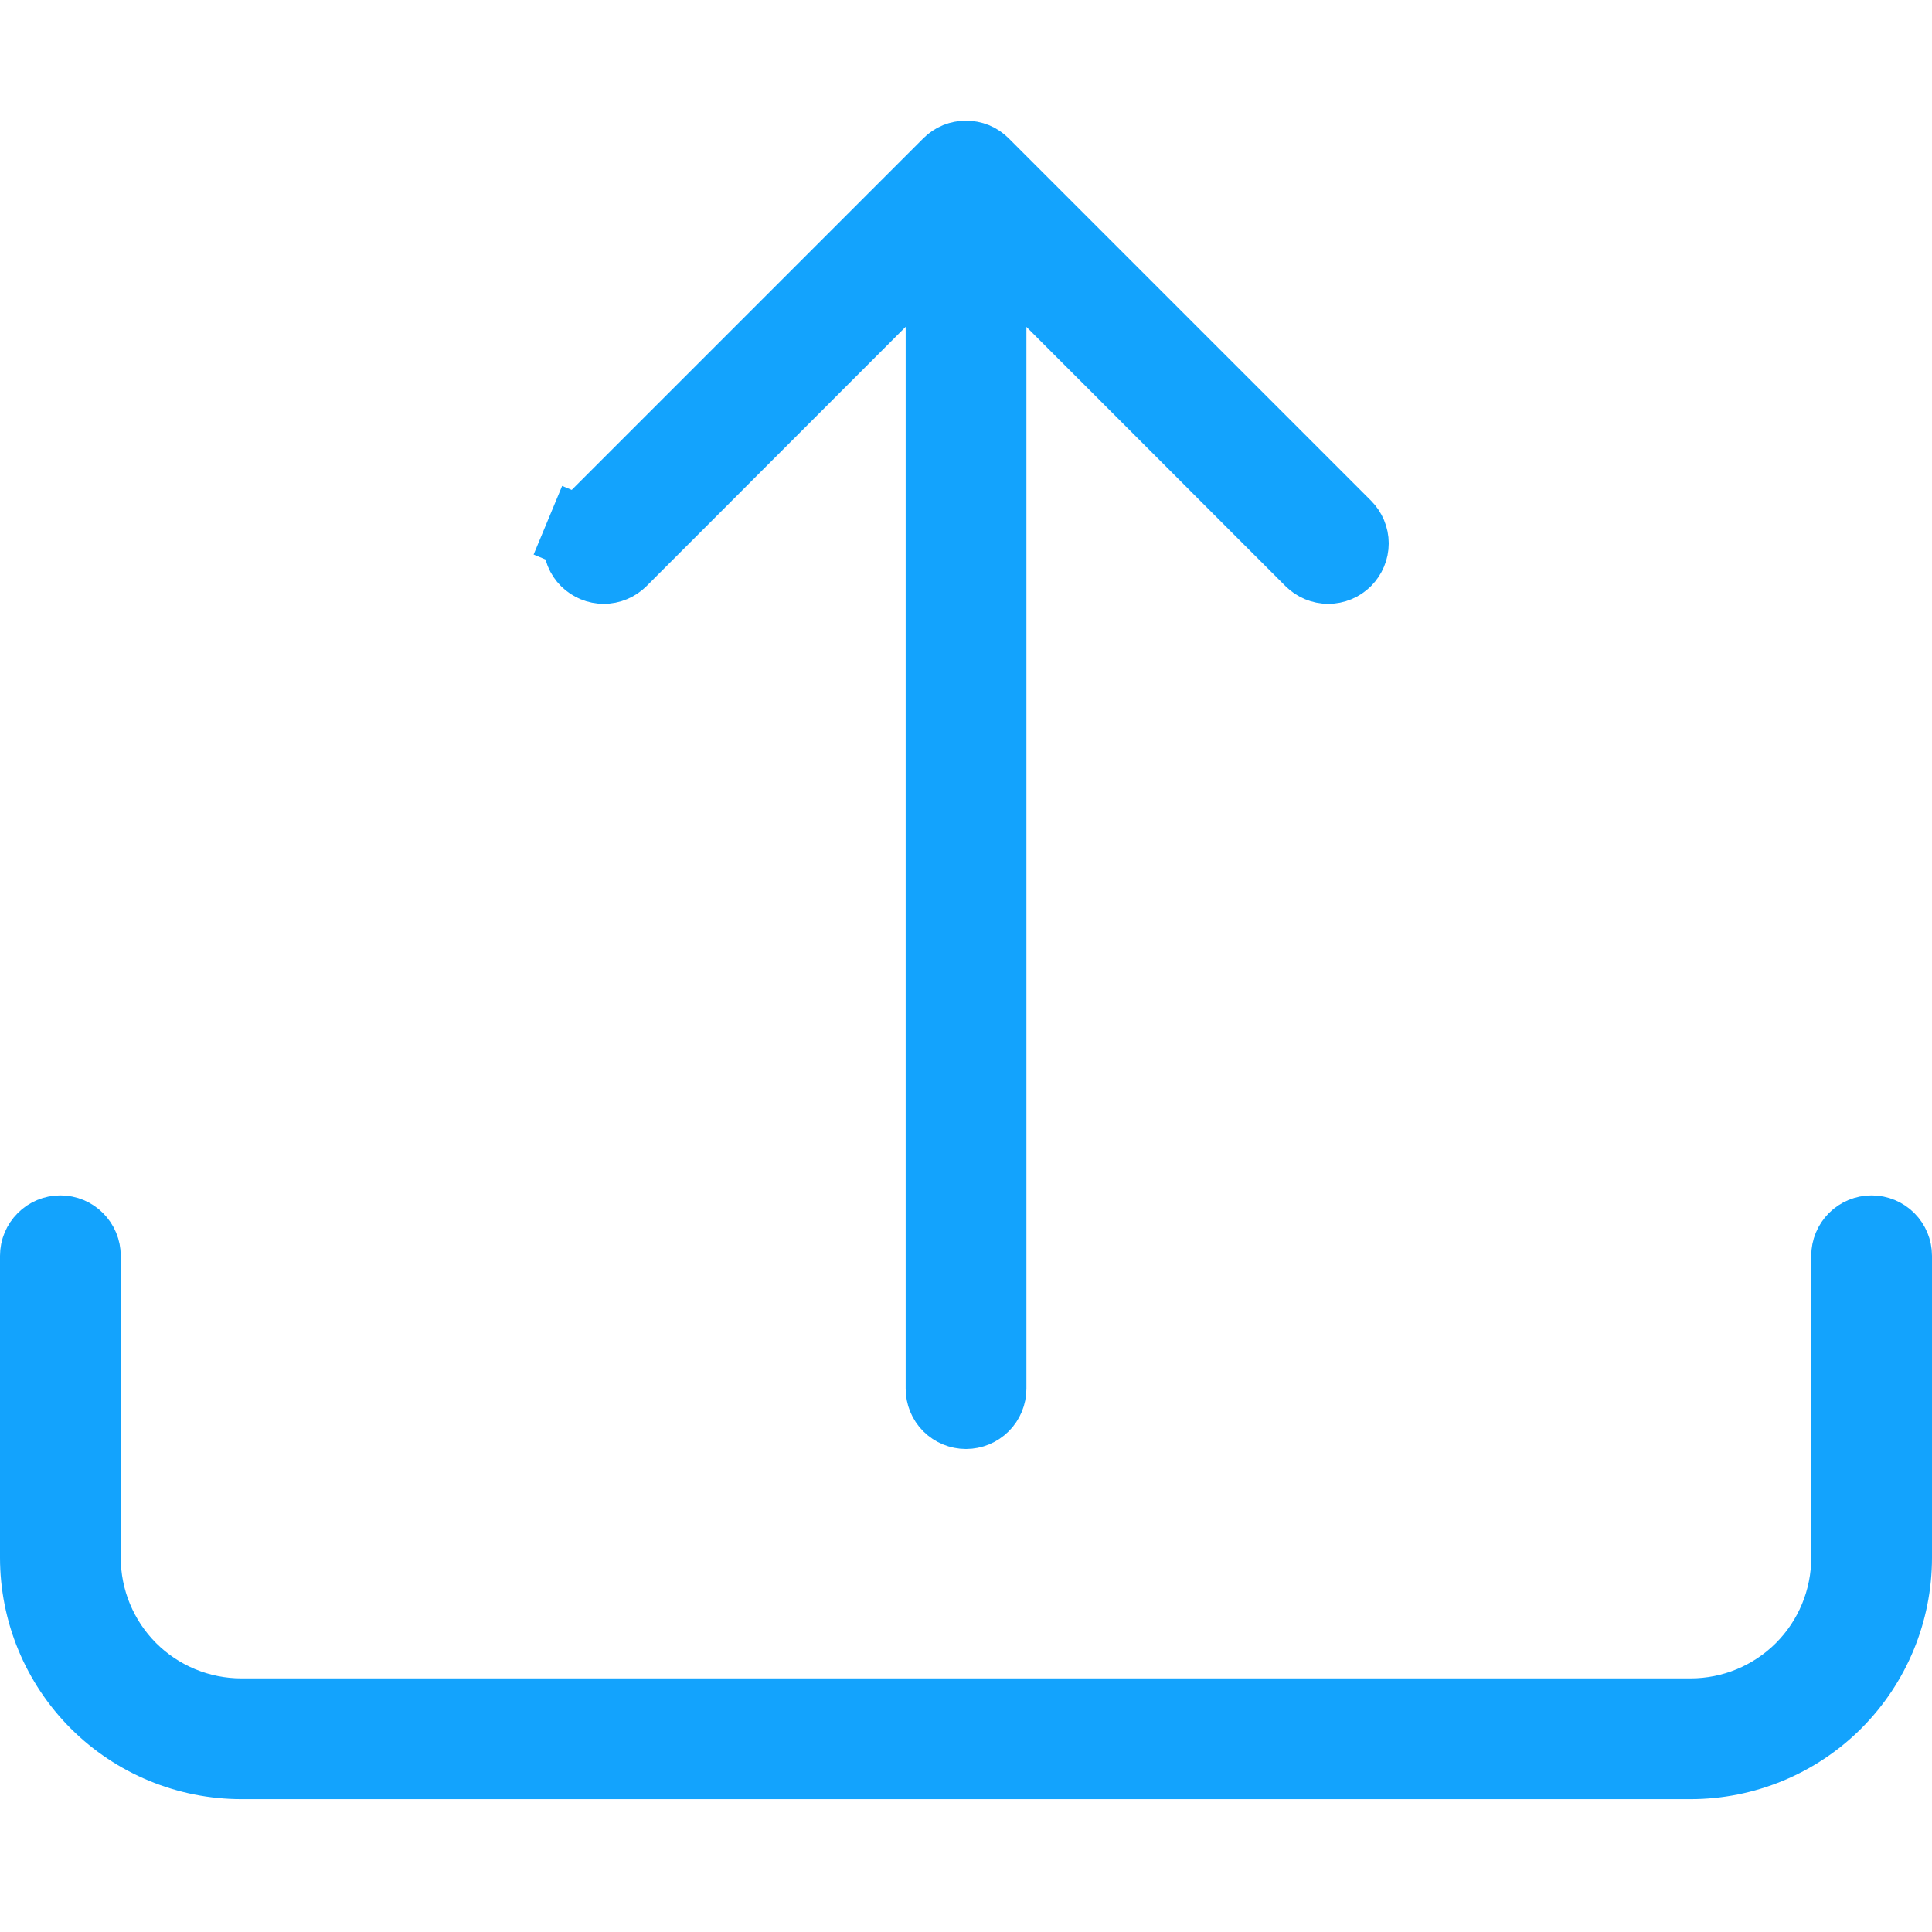
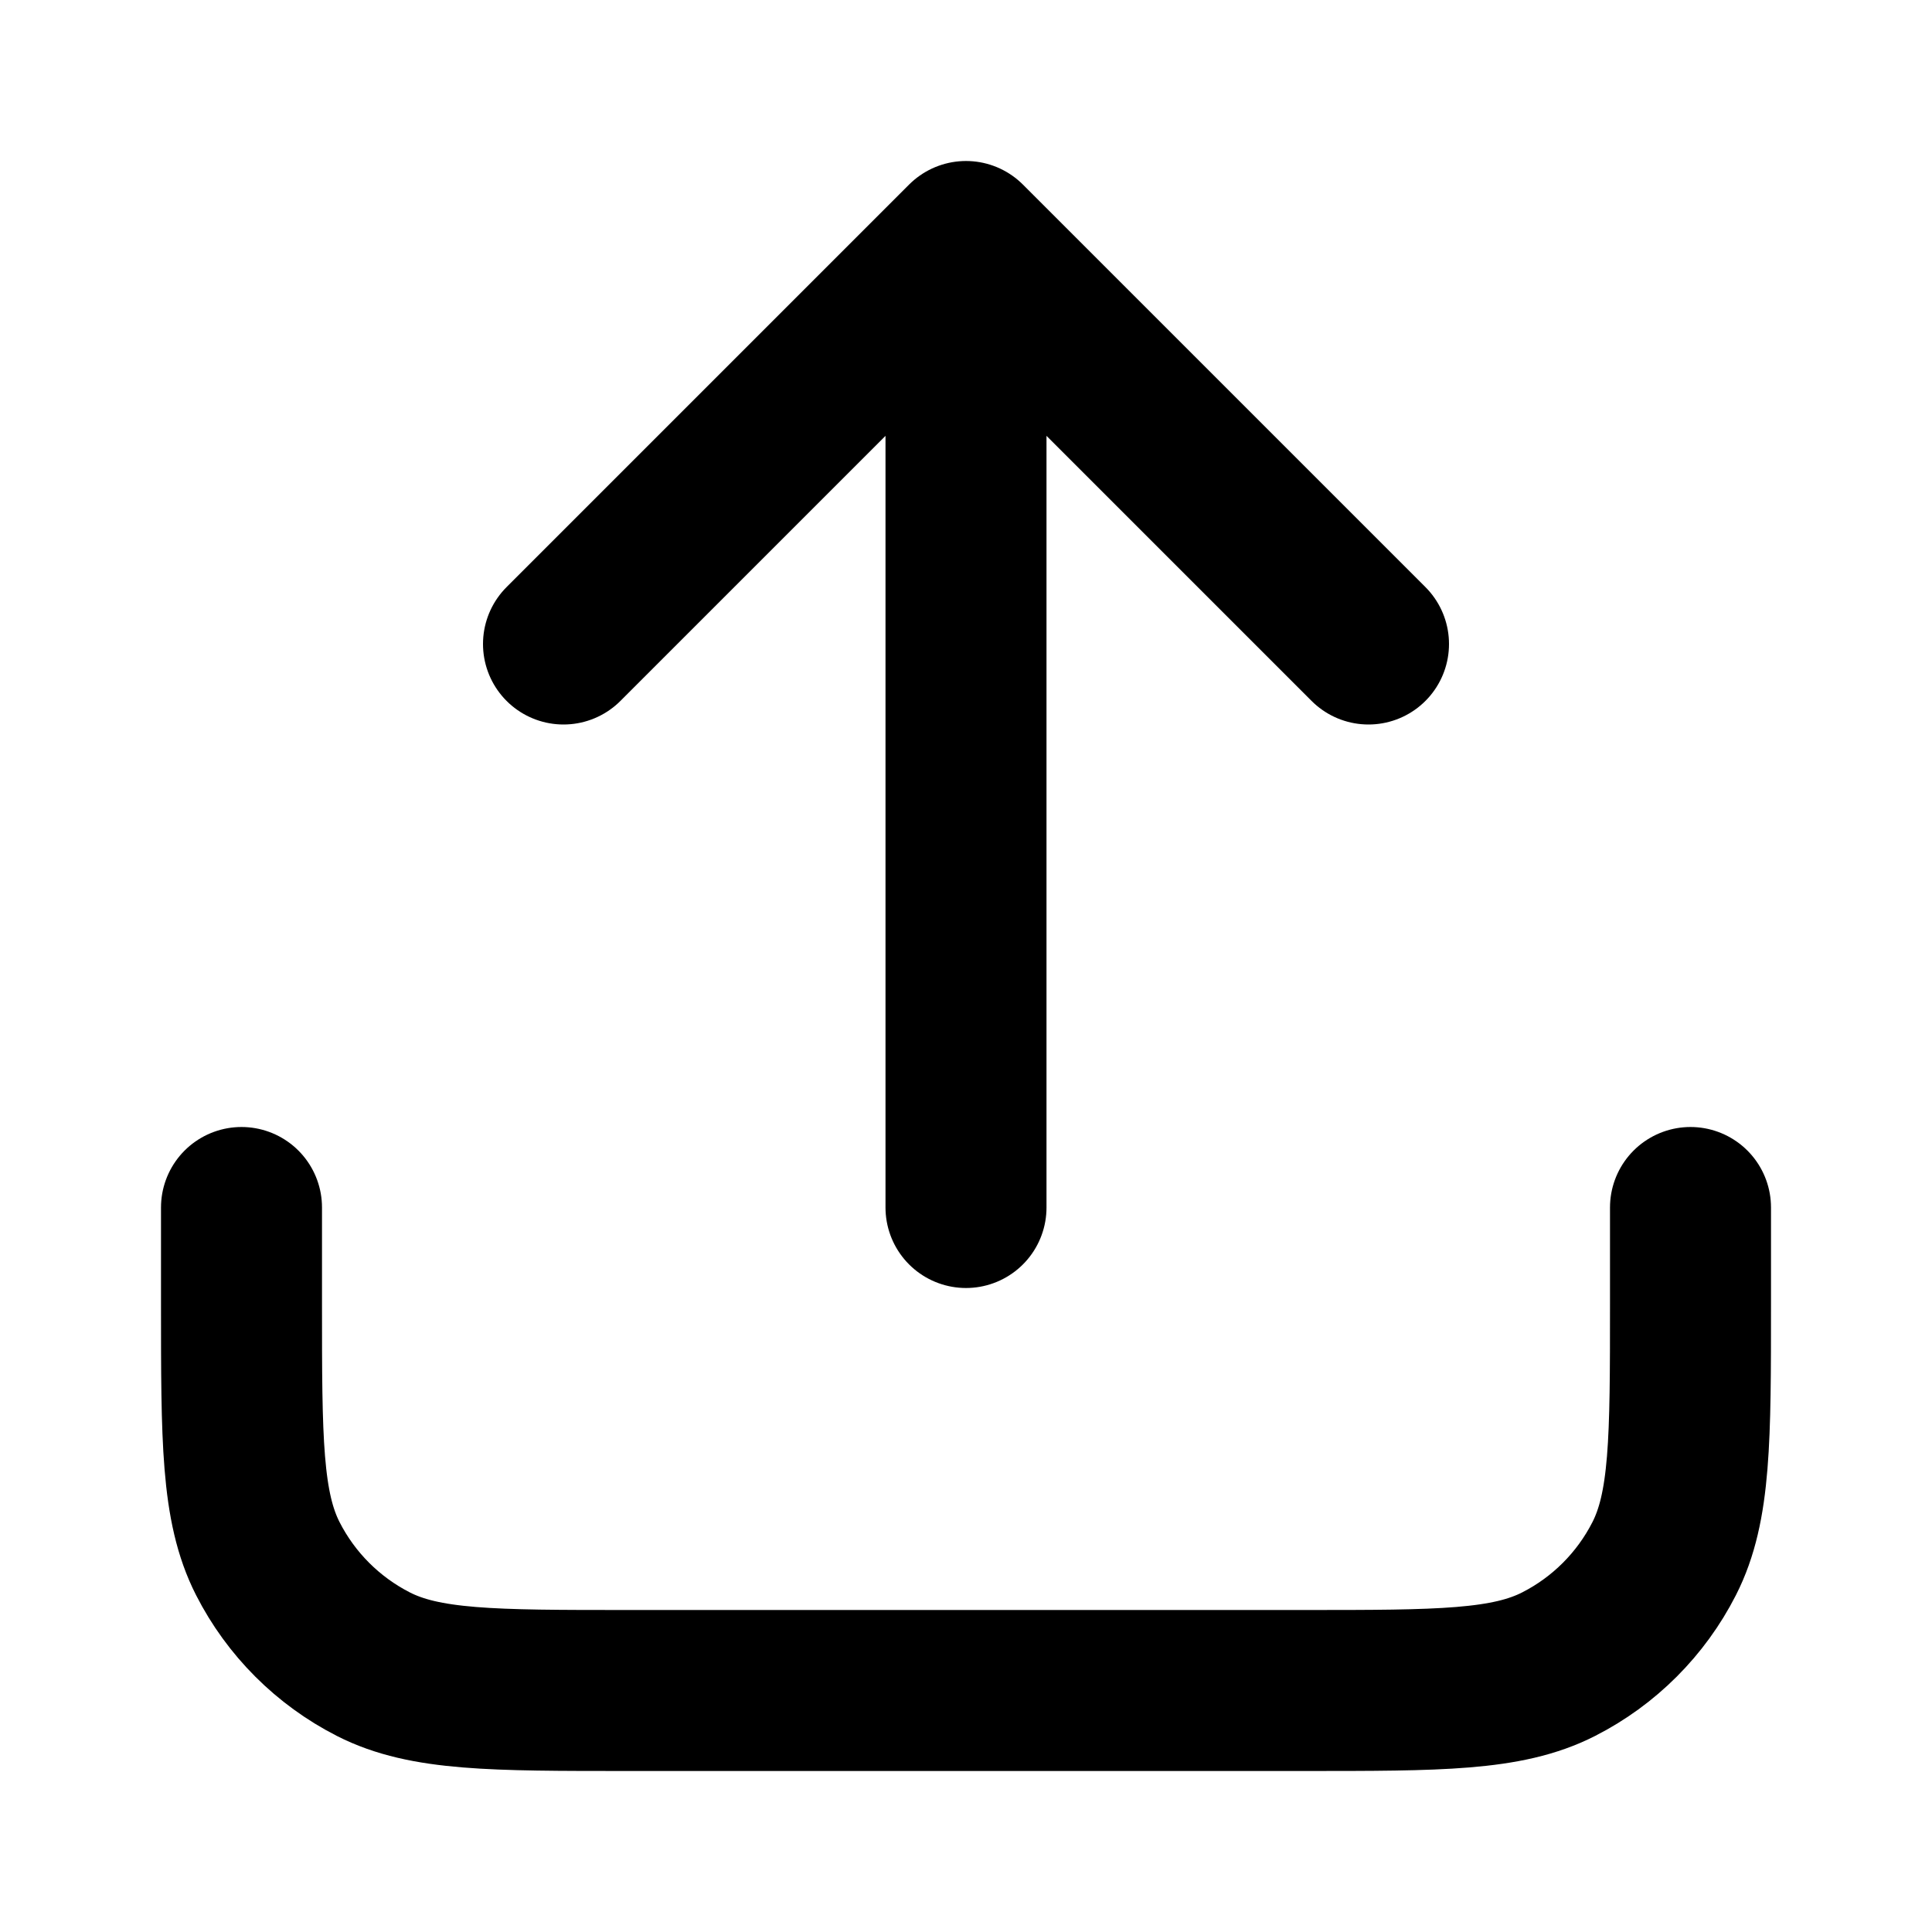
- <svg xmlns="http://www.w3.org/2000/svg" width="26" height="26" viewBox="0 0 26 26" fill="none">
-   <path d="M0.812 16.587C0.895 16.587 0.975 16.62 1.033 16.679C1.092 16.738 1.125 16.817 1.125 16.9V20.962C1.125 21.526 1.349 22.067 1.747 22.465C2.146 22.864 2.686 23.087 3.25 23.087H22.75C23.314 23.087 23.854 22.864 24.253 22.465C24.651 22.067 24.875 21.526 24.875 20.962V16.9C24.875 16.817 24.908 16.738 24.966 16.679C25.025 16.62 25.105 16.587 25.188 16.587C25.27 16.587 25.35 16.62 25.409 16.679C25.467 16.738 25.5 16.817 25.5 16.9V20.962C25.5 21.692 25.21 22.391 24.695 22.907C24.179 23.423 23.479 23.712 22.75 23.712H3.25C2.521 23.712 1.821 23.423 1.305 22.907C0.79 22.391 0.5 21.692 0.5 20.962V16.9C0.5 16.817 0.533 16.738 0.592 16.679C0.65 16.62 0.73 16.587 0.812 16.587Z" fill="#13A3FD" stroke="#13A3FD" />
-   <path d="M12.778 2.216L12.779 2.215C12.808 2.186 12.842 2.163 12.88 2.147C12.918 2.132 12.959 2.124 13 2.124C13.041 2.124 13.082 2.132 13.12 2.147C13.158 2.163 13.192 2.186 13.221 2.215L13.222 2.216L18.097 7.091C18.155 7.15 18.189 7.229 18.189 7.312C18.189 7.396 18.155 7.475 18.097 7.534C18.038 7.593 17.958 7.626 17.875 7.626C17.792 7.626 17.712 7.593 17.653 7.534L14.166 4.045L13.313 3.191V4.399V18.688C13.313 18.77 13.28 18.85 13.221 18.909C13.162 18.967 13.083 19 13 19C12.917 19 12.838 18.967 12.779 18.909C12.72 18.85 12.688 18.77 12.688 18.688V4.399V3.191L11.834 4.045L8.347 7.534C8.318 7.563 8.283 7.586 8.245 7.602C8.207 7.618 8.166 7.626 8.125 7.626C8.084 7.626 8.043 7.618 8.005 7.602C7.967 7.586 7.932 7.563 7.903 7.534C7.874 7.505 7.851 7.471 7.835 7.432C7.82 7.394 7.812 7.354 7.812 7.312C7.812 7.271 7.82 7.231 7.835 7.193L7.373 7.001L7.835 7.193C7.851 7.154 7.874 7.12 7.903 7.091L12.778 2.216Z" fill="#13A3FD" stroke="#13A3FD" />
+ <svg xmlns="http://www.w3.org/2000/svg" width="24" height="24" viewBox="0 0 24 24" fill="none">
+   <path d="M21 15V16.2C21 17.88 21 18.72 20.673 19.362C20.385 19.927 19.927 20.385 19.362 20.673C18.72 21 17.88 21 16.2 21H7.8C6.12 21 5.28 21 4.638 20.673C4.074 20.385 3.615 19.927 3.327 19.362C3 18.72 3 17.88 3 16.2V15M17 8L12 3M12 3L7 8M12 3V15" stroke="black" stroke-width="2" stroke-linecap="round" stroke-linejoin="round" />
</svg>
